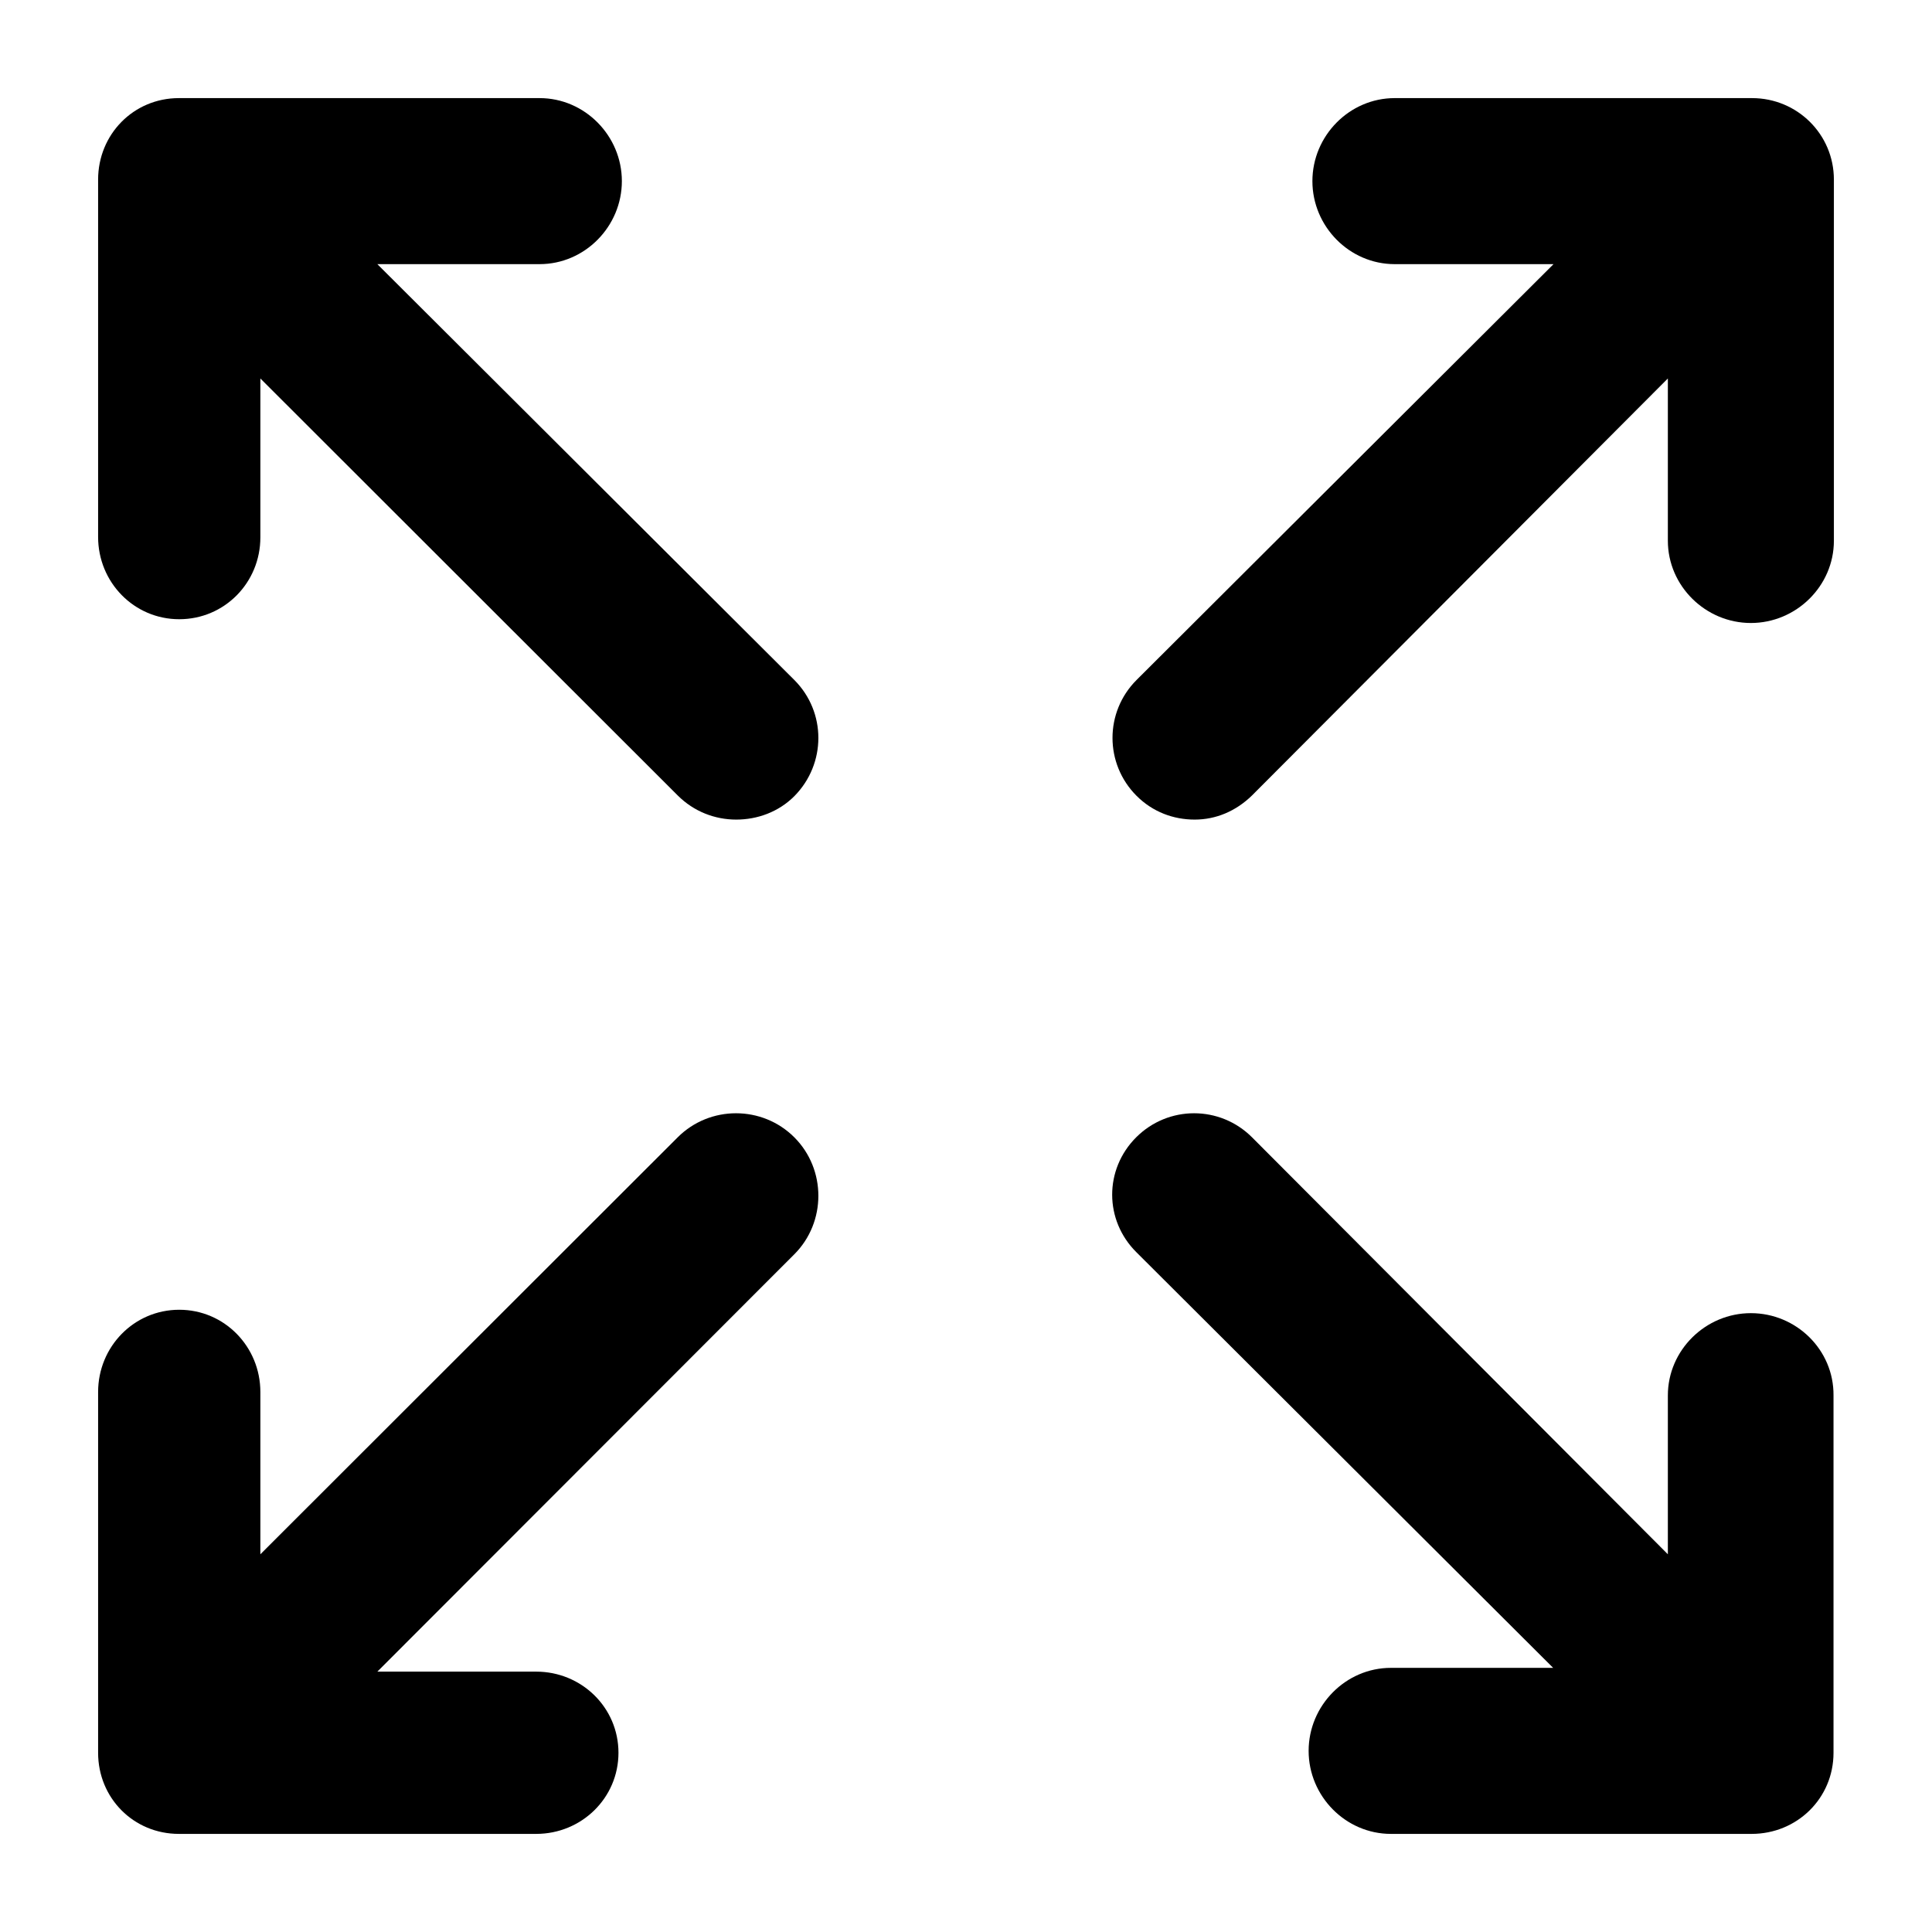
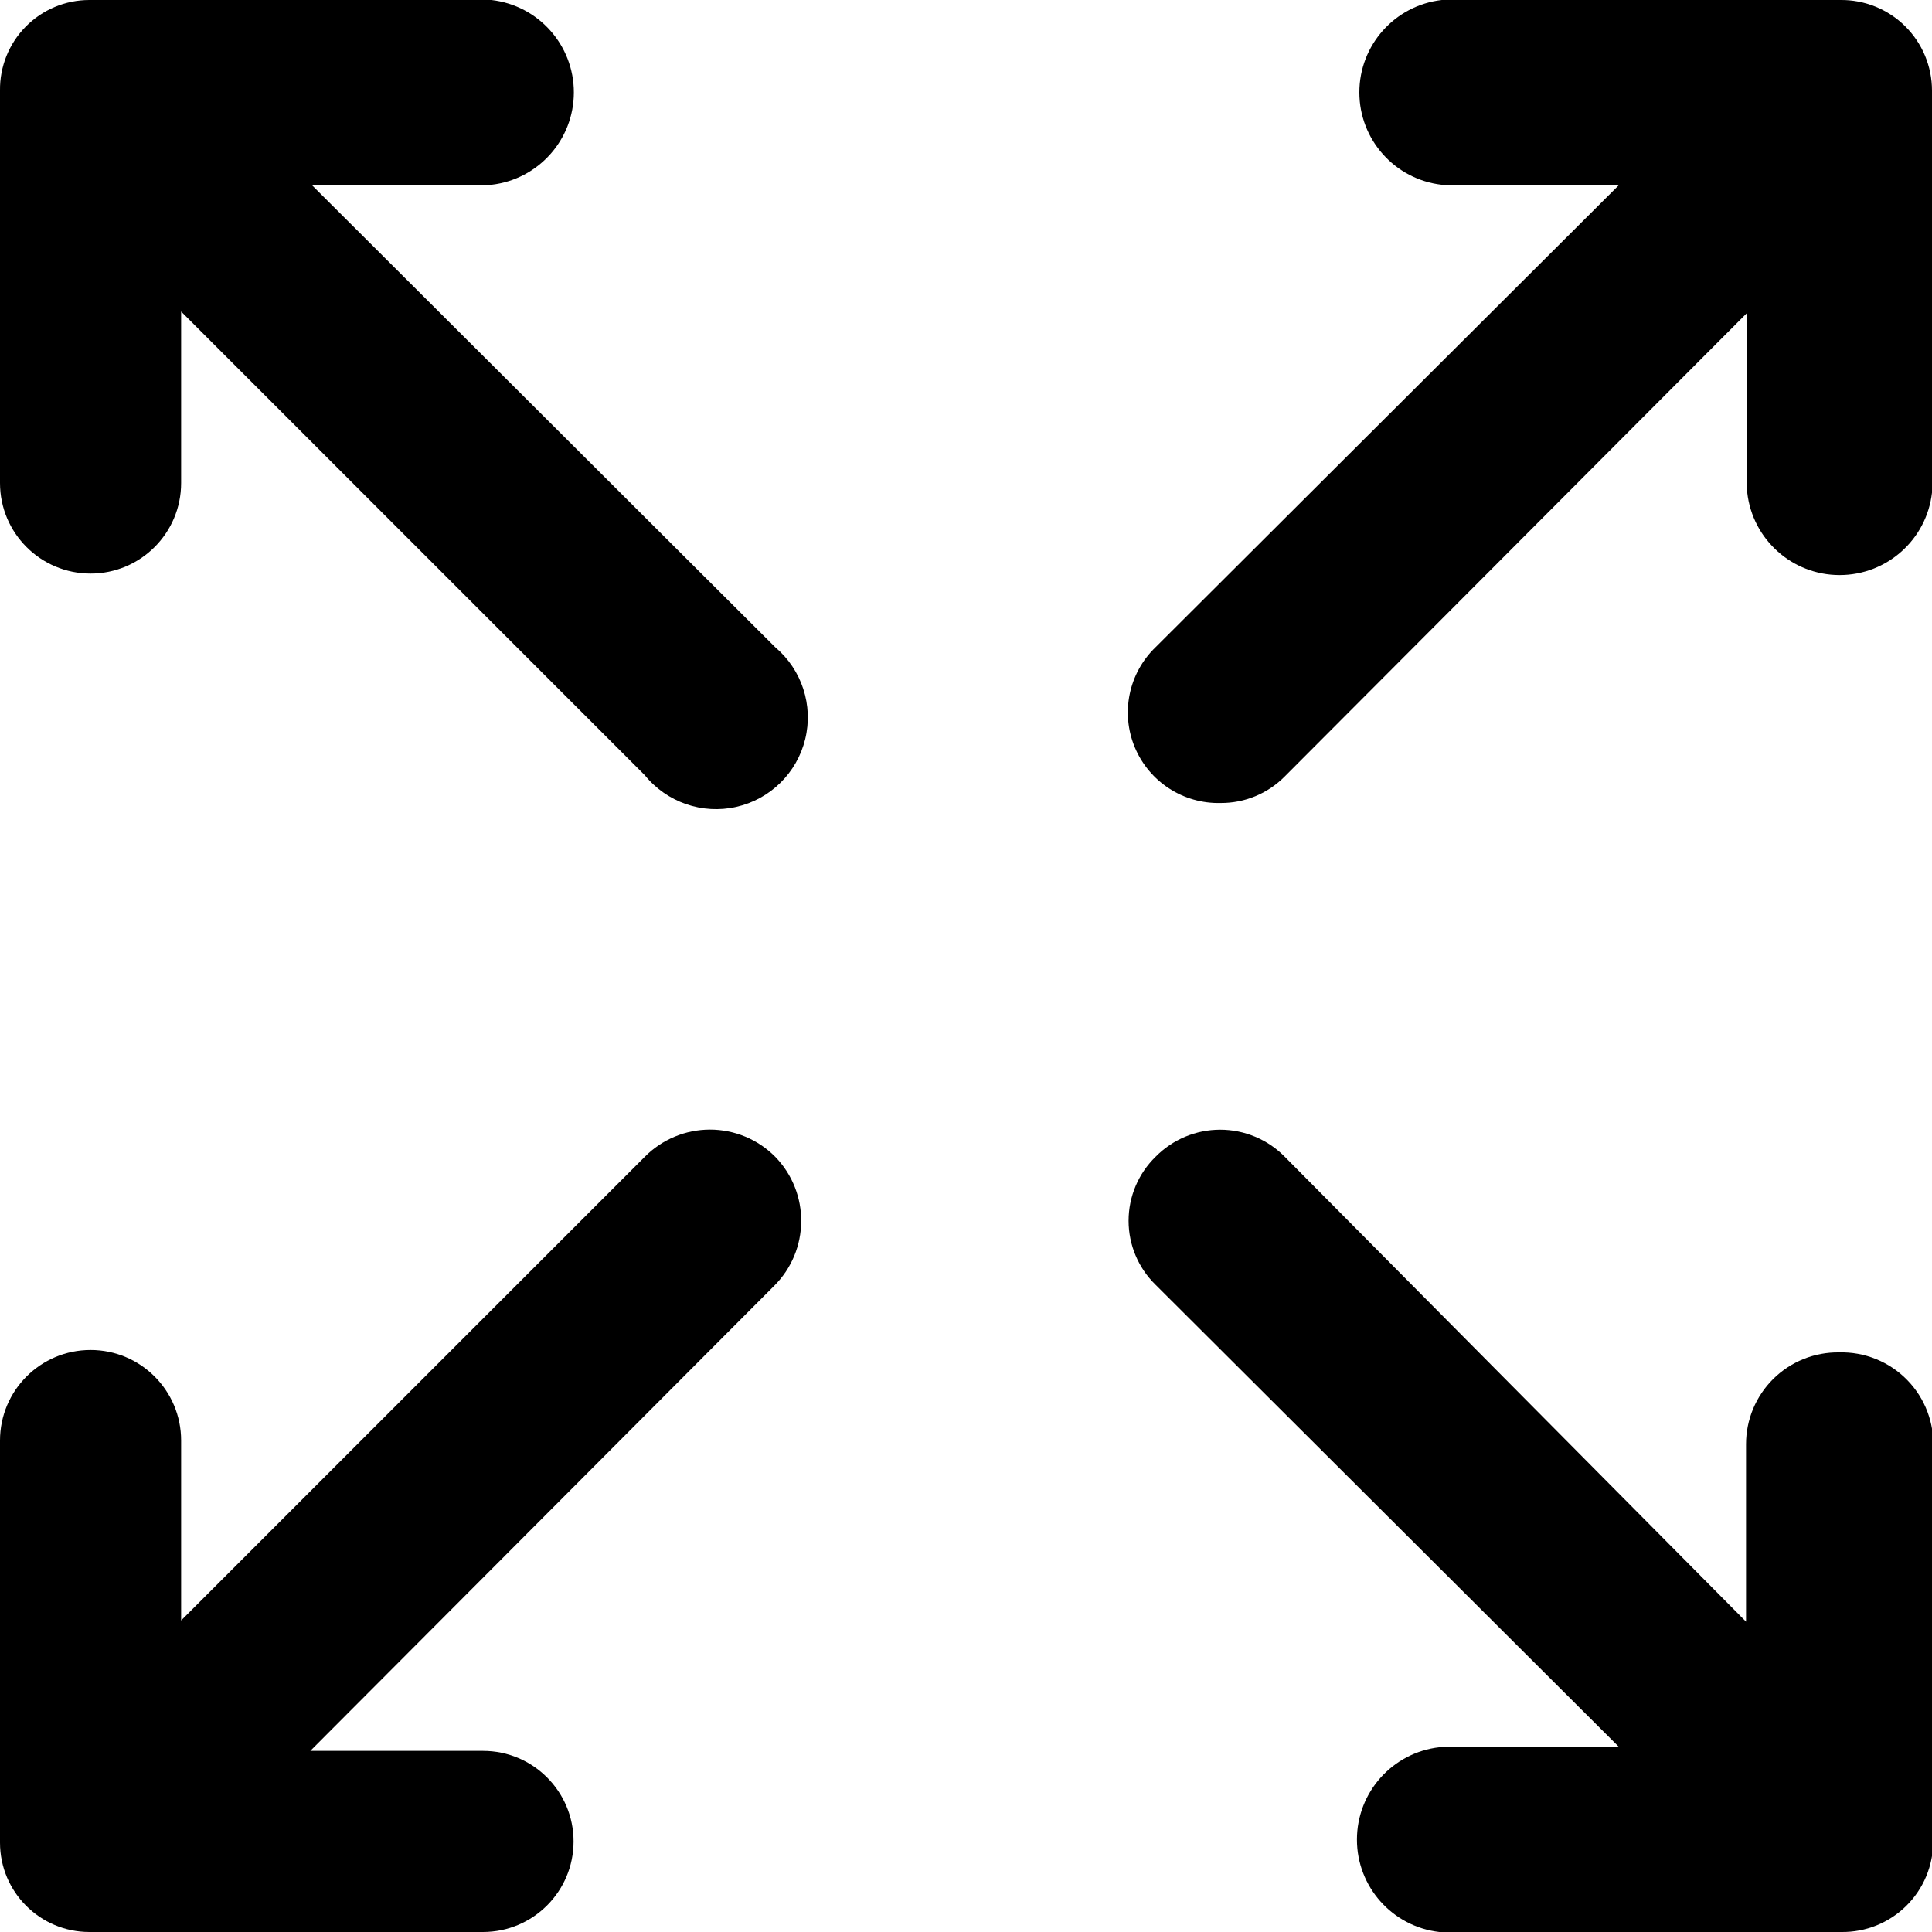
- <svg xmlns="http://www.w3.org/2000/svg" version="1.1" x="0px" y="0px" viewBox="0 0 512 512" enable-background="new 0 0 512 512" xml:space="preserve">
-   <g id="Layer_1">
-     <g>
-       <path d="M210.5,180.2L100,70h43c12,0,21.8-10,21.8-22S155,26,143,26H47.4C35.4,26,26,35.6,26,47.6v94.7c0,12,9.5,21.8,21.5,21.8    S69,154.4,69,142.4v-42.1l110.6,110.5c4.3,4.3,9.9,6.4,15.5,6.4c5.6,0,11.2-2,15.4-6.2C219,202.4,219,188.7,210.5,180.2z" />
-       <path d="M464.3,26h-94.7c-12,0-21.8,10-21.8,22s9.8,22,21.8,22h42.1L301.2,180.2c-8.5,8.5-8.5,22.2,0,30.7    c4.3,4.3,9.8,6.3,15.4,6.3c5.6,0,10.9-2.2,15.2-6.4L442,100.3v43c0,12,10,21.8,22,21.8c12,0,22-9.8,22-21.8V47.6    C486,35.6,476.3,26,464.3,26z" />
-       <path d="M464,348c-12,0-22,9.8-22,21.8v42.1L331.8,301.4c-8.5-8.5-22.2-8.5-30.7,0c-8.5,8.5-8.5,22,0.1,30.5L411.6,442h-43    c-12,0-21.8,10-21.8,22s9.8,22,21.8,22h95.6c12,0,21.7-9.4,21.7-21.5v-94.7C486,357.7,476,348,464,348z" />
-       <path d="M210.5,301.4c-8.5-8.5-22.4-8.5-30.9,0L69,411.9v-43c0-12-9.5-21.8-21.5-21.8S26,356.9,26,368.9v95.6    c0,12,9.4,21.5,21.4,21.5h94.7c12,0,21.8-9.5,21.8-21.5s-9.8-21.5-21.8-21.5H100l110.5-110.6C219,323.9,219,309.9,210.5,301.4z" />
-     </g>
-   </g>
-   <g id="Layer_2">
- </g>
+ <svg class="icon icon-size-maximize" height="16" viewBox="0 0 16 16" version="1.1" aria-hidden="true">
+   <path d="M6.42,5.36,2.58,1.53H4.07A.77.77,0,0,0,4.07,0H.74A.74.74,0,0,0,0,.75V4A.75.75,0,1,0,1.5,4V2.58L5.34,6.42A.76.76,0,1,0,6.42,5.36Z" />
+   <path d="M15.24,0h-3.3a.77.77,0,0,0,0,1.53h1.47L9.57,5.36a.75.75,0,0,0,.54,1.29.74.74,0,0,0,.53-.22l3.83-3.84V4.08a.77.77,0,0,0,1.53,0V.75A.75.75,0,0,0,15.24,0Z" />
+   <path d="M15.23,11.2a.76.76,0,0,0-.77.76v1.47L10.64,9.58a.75.75,0,0,0-1.07,0,.74.74,0,0,0,0,1.06l3.84,3.83H11.92a.77.77,0,0,0,0,1.53h3.33a.75.75,0,0,0,.76-.75V12A.76.76,0,0,0,15.23,11.2Z" />
+   <path d="M6.42,9.58a.76.76,0,0,0-1.08,0L1.5,13.42V11.93a.75.75,0,1,0-1.5,0v3.33A.74.74,0,0,0,.74,16H4a.75.75,0,1,0,0-1.5H2.57l3.84-3.85A.76.76,0,0,0,6.42,9.58Z" />
</svg>
